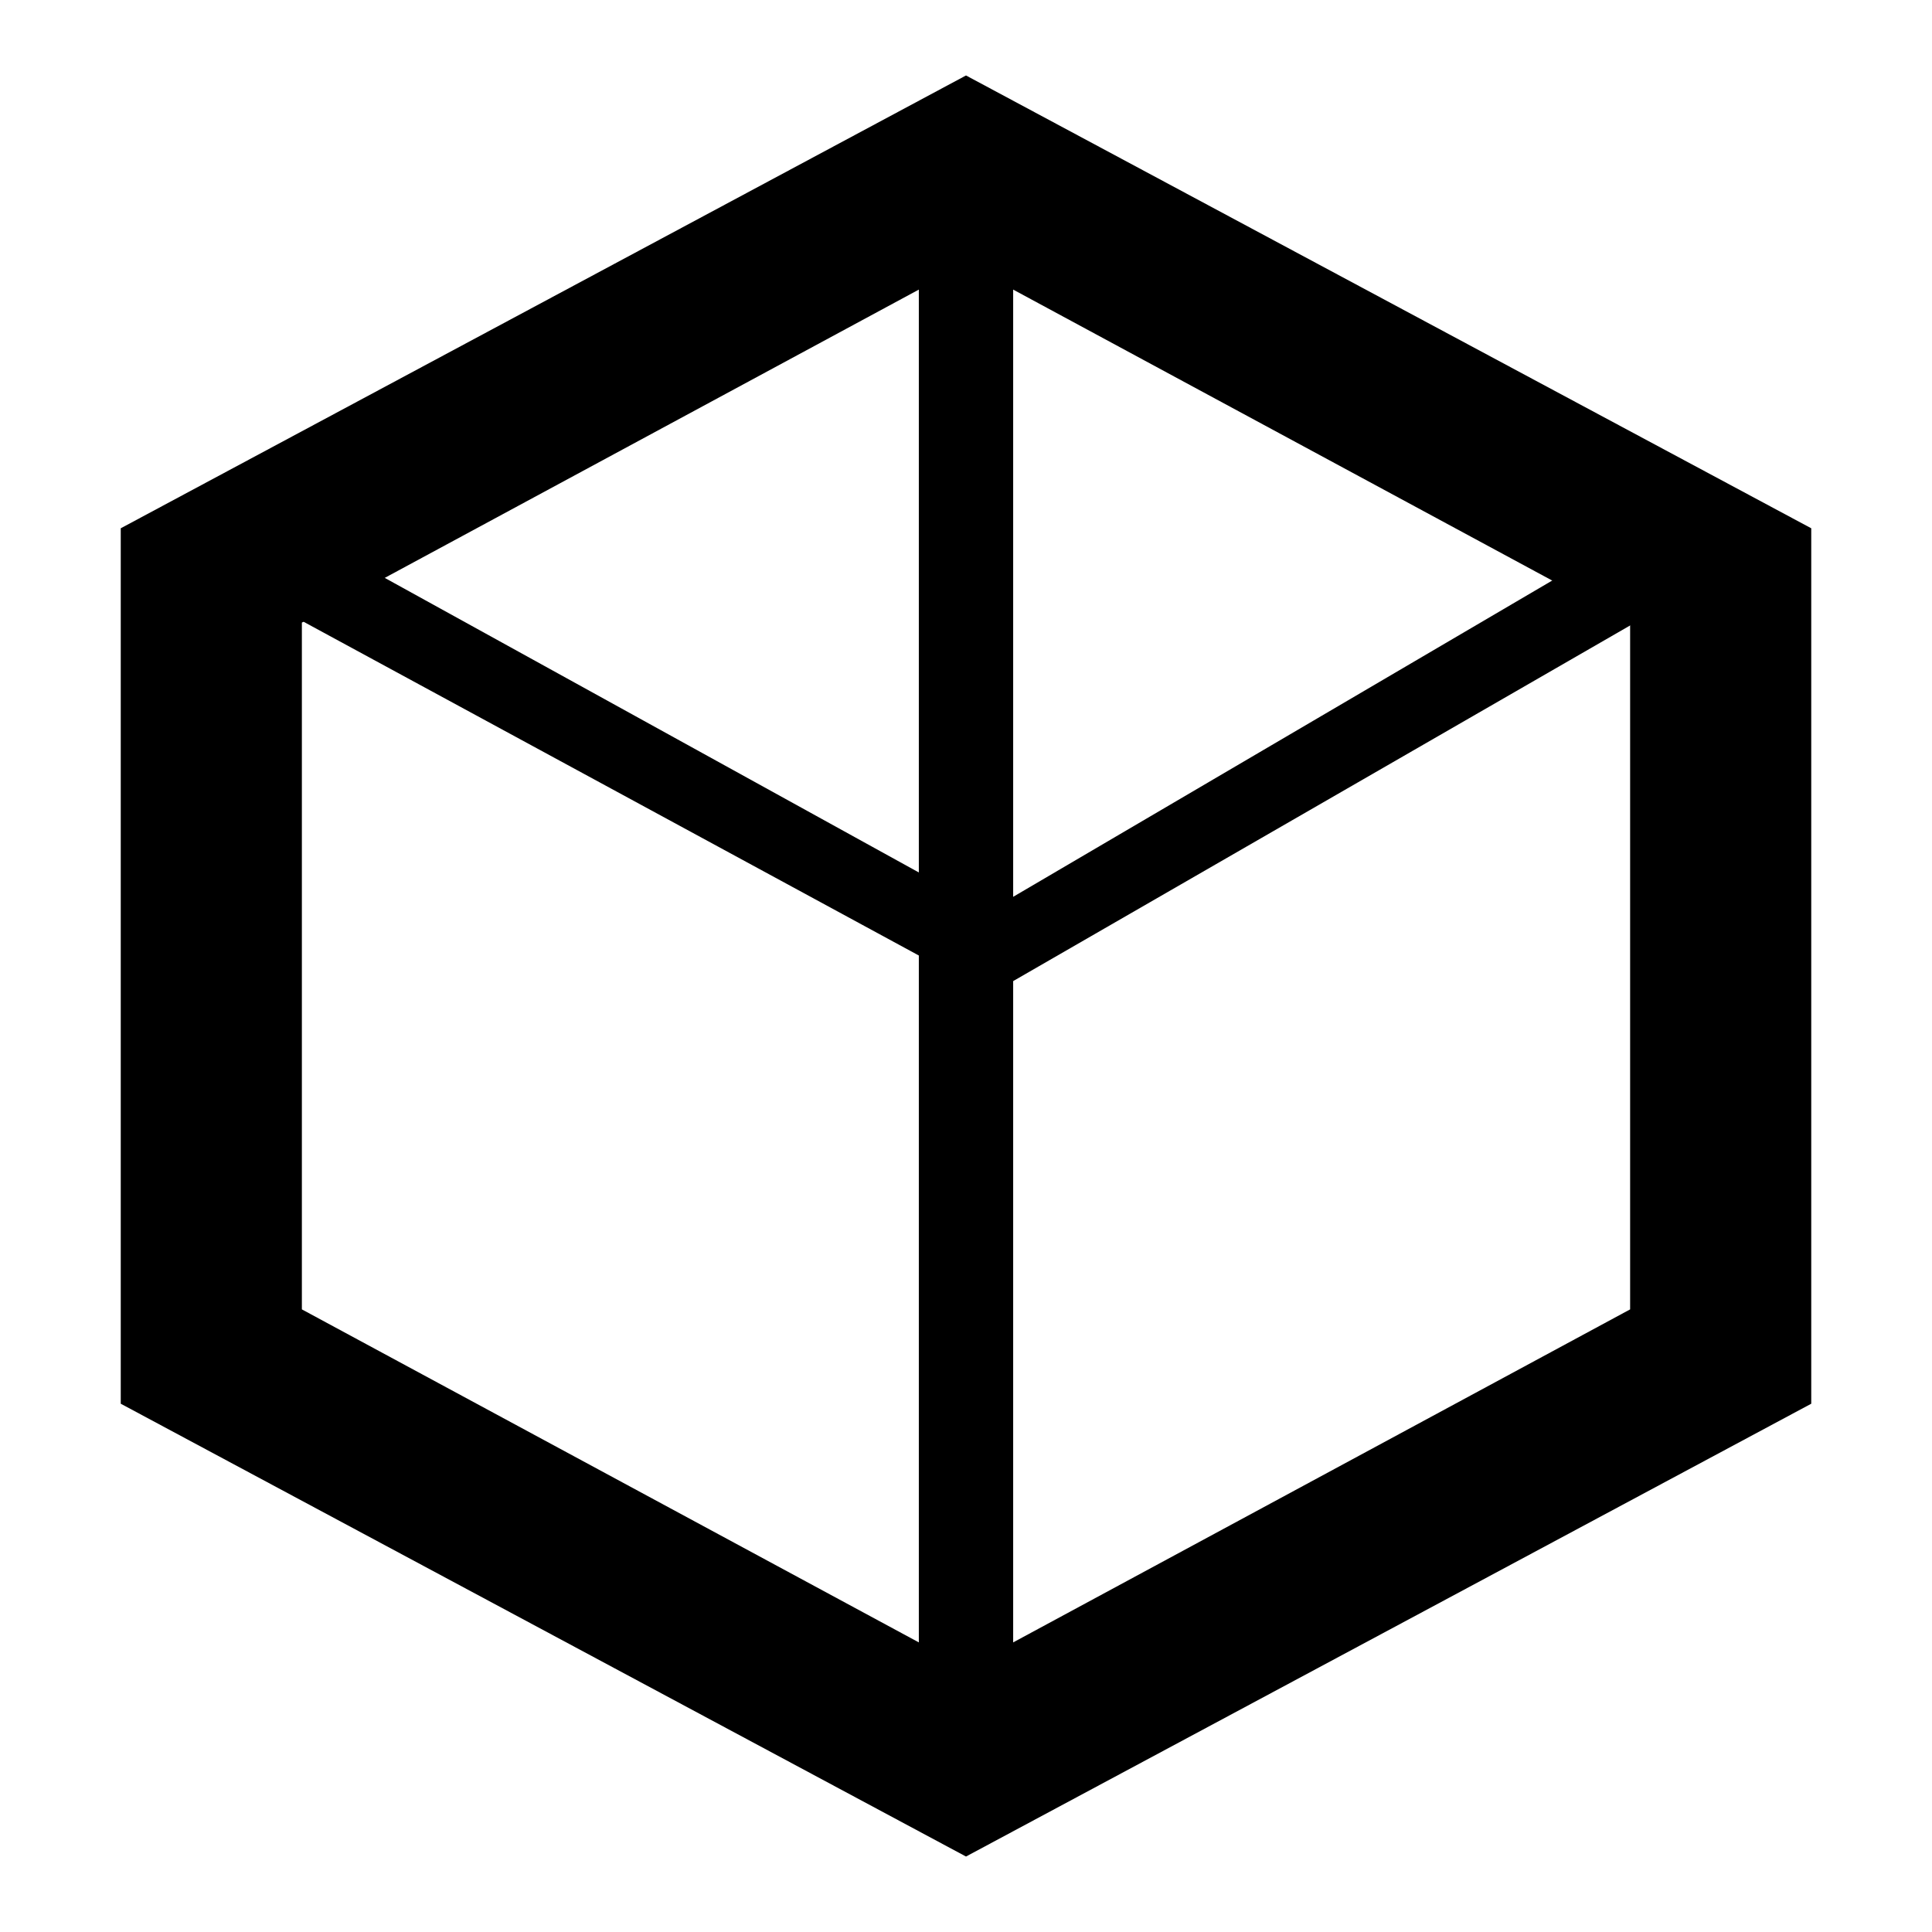
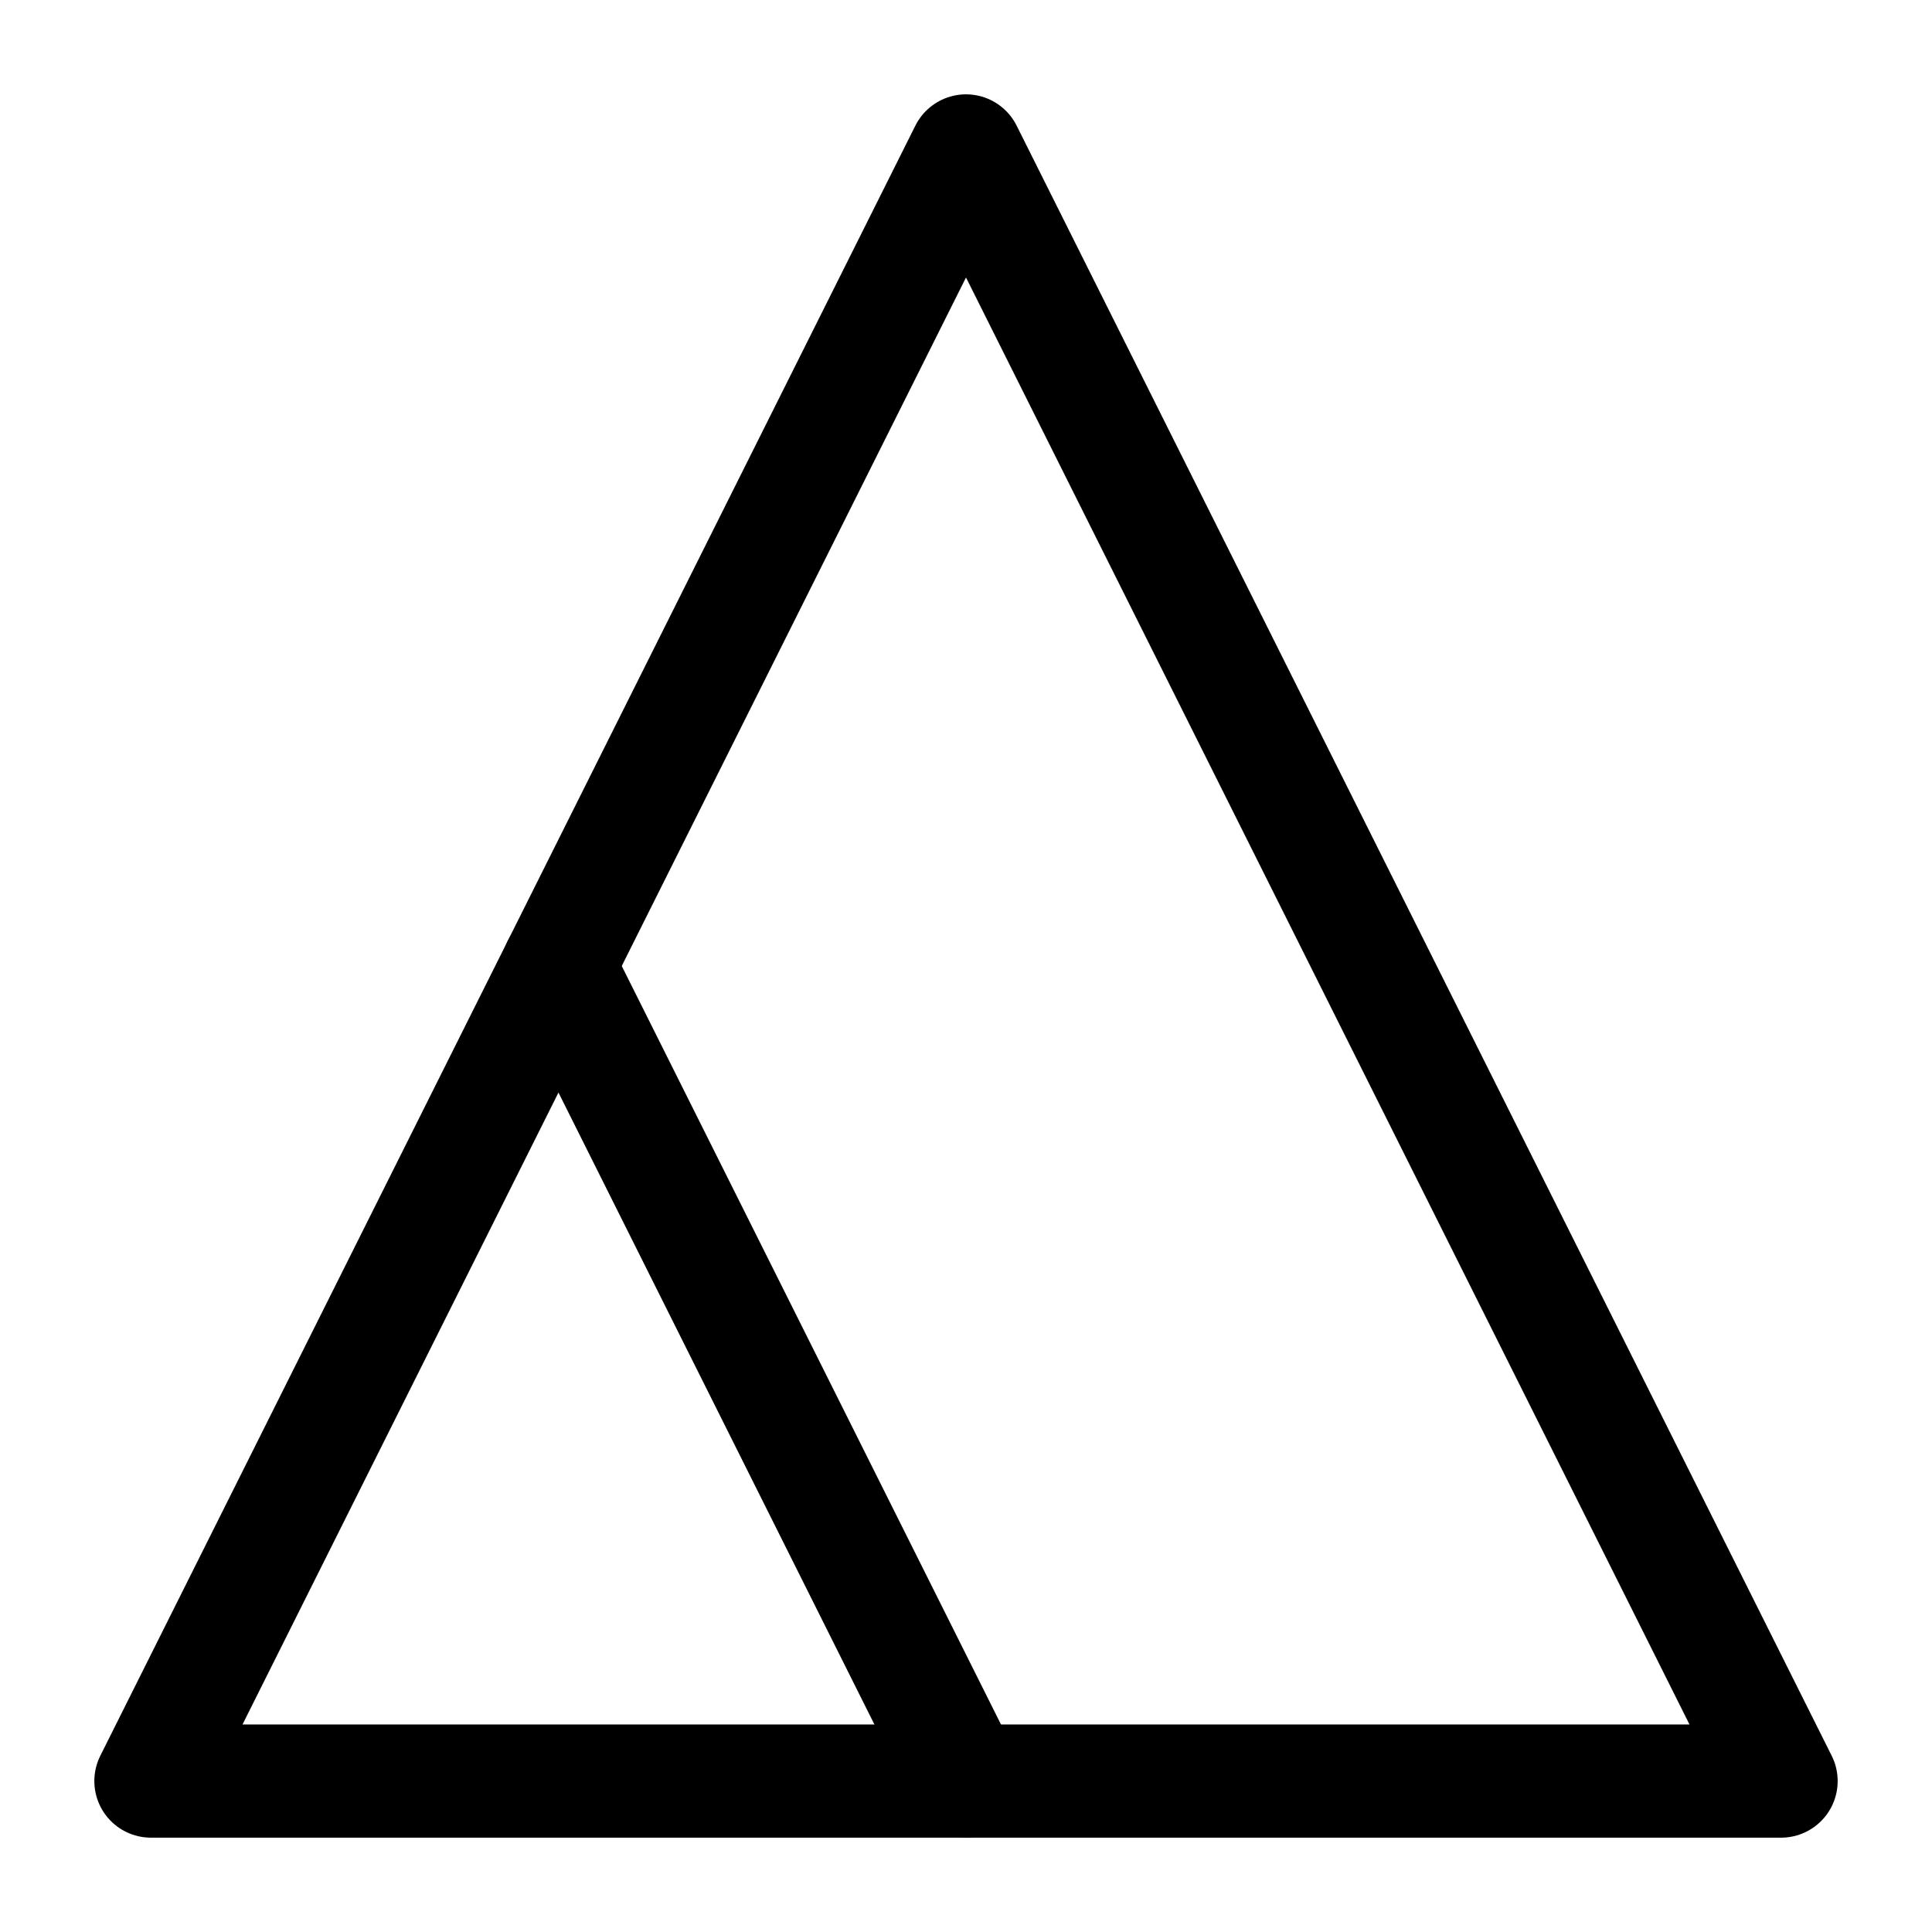
<svg xmlns="http://www.w3.org/2000/svg" width="64" height="64" viewBox="0 0 1024 1024">
-   <path d="     M 512 40 L 960 280 L 960 744 L 512 984 L 64 744 L 64 280 Z     M 512 140 L 160 330 L 160 694 L 512 884 L 864 694 L 864 330 Z   " fill="currentColor" fill-rule="evenodd" />
-   <polygon points="487,80 537,80 537,944 487,944" fill="currentColor" />
-   <polygon points="88,290 120,260 537,490 512,520" fill="currentColor" />
-   <polygon points="904,260 936,290 537,520 512,490" fill="currentColor" />
+   <polygon points="512,80 944,944 80,944" fill="none" stroke="currentColor" stroke-width="60" stroke-linejoin="round" />
+   <line x1="296" y1="512" x2="512" y2="944" stroke="currentColor" stroke-width="60" stroke-linecap="round" />
</svg>
